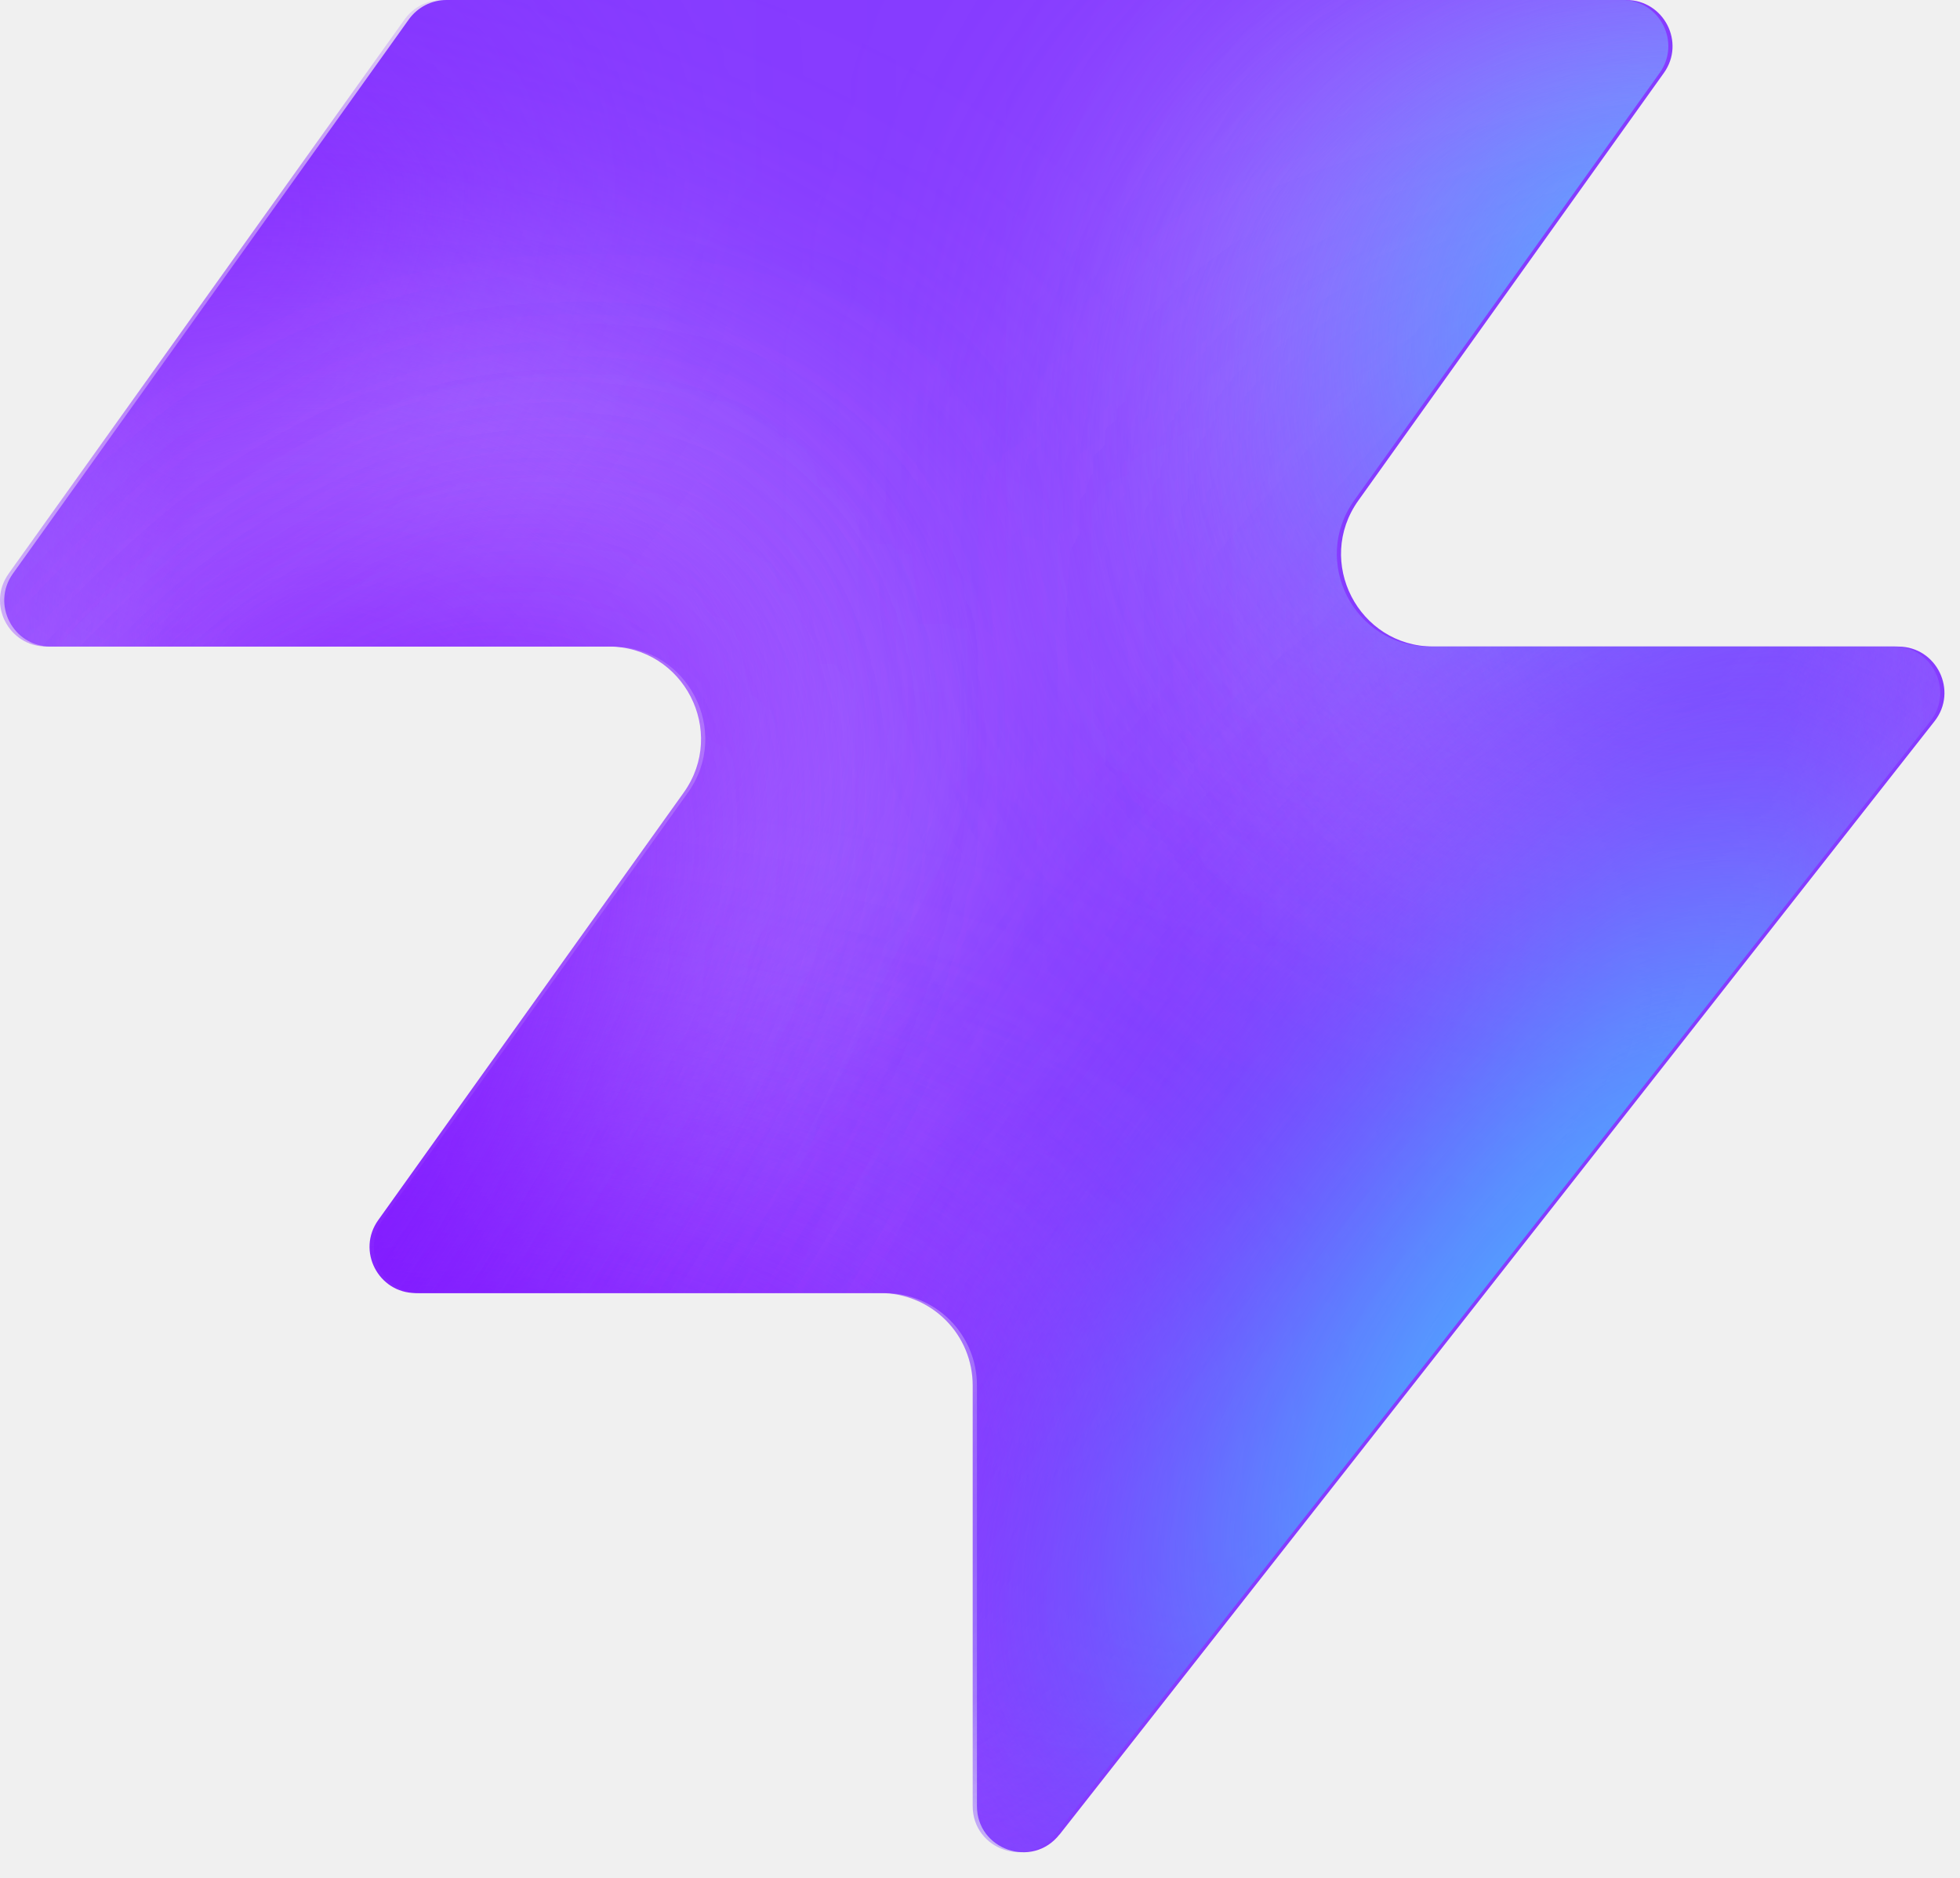
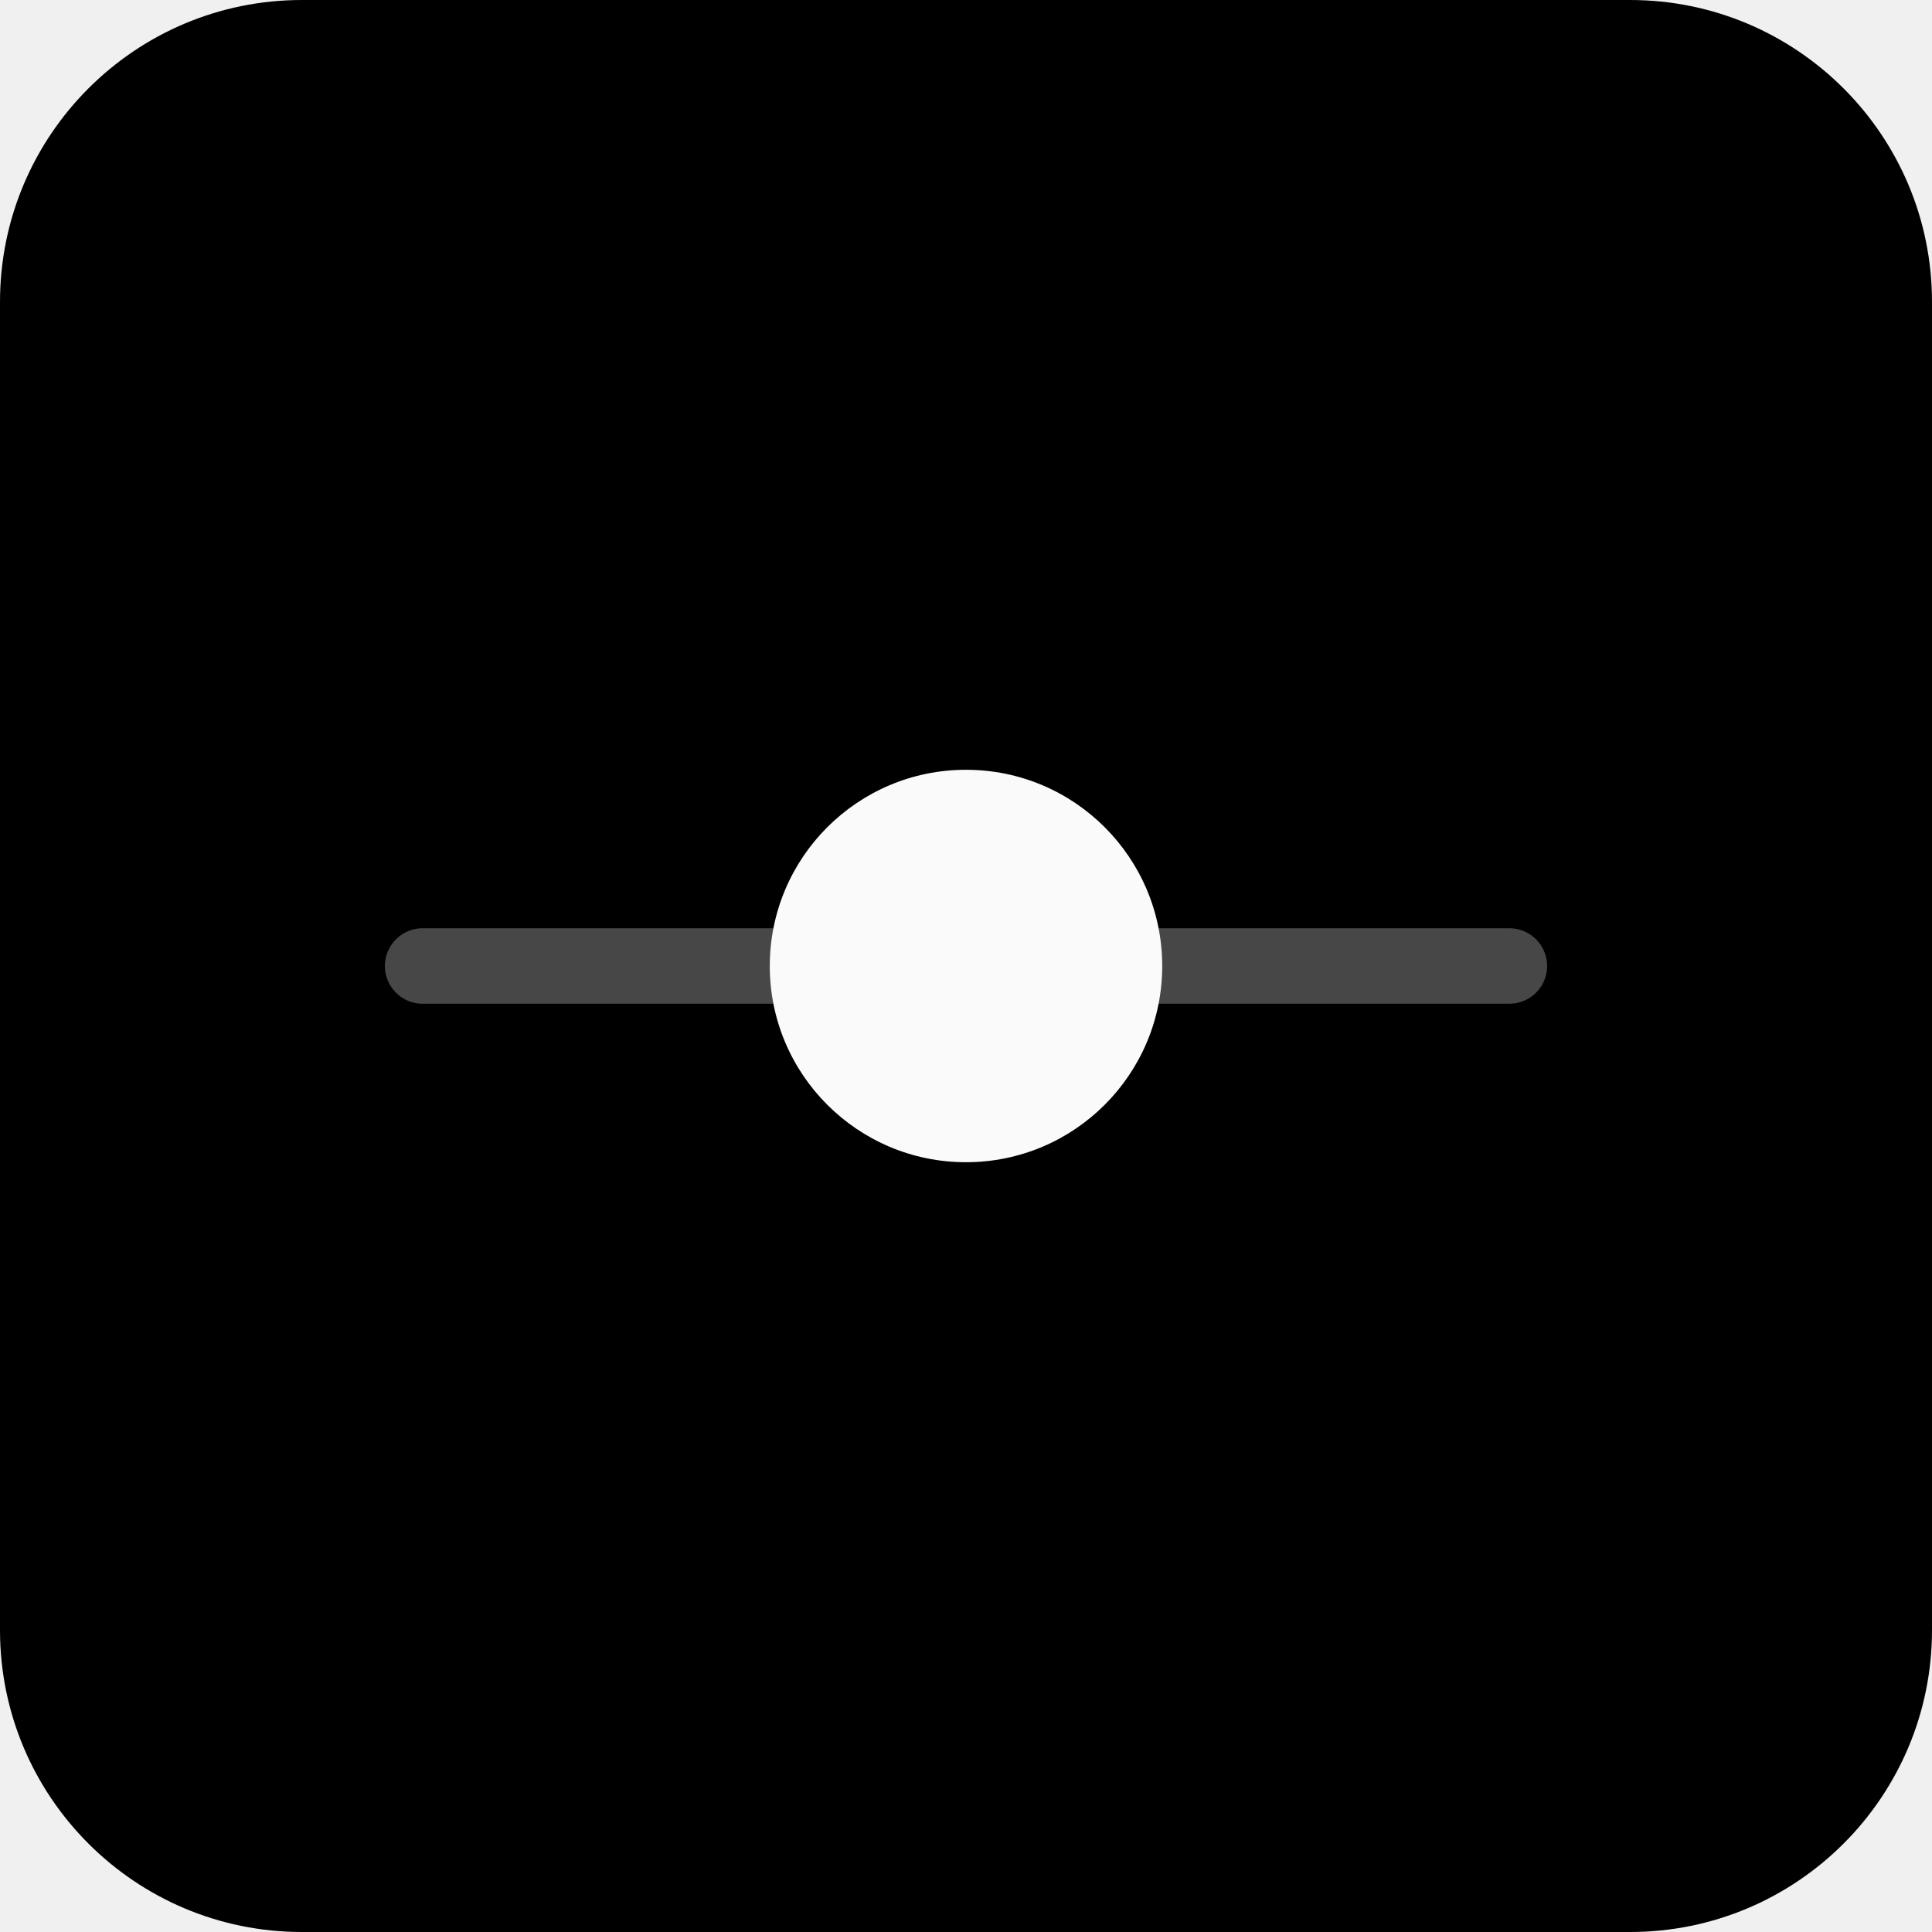
- <svg xmlns="http://www.w3.org/2000/svg" width="48" height="46" fill="none" viewBox="0 0 48 46">
-   <path fill="#863bff" d="M25.946 44.938c-.664.845-2.021.375-2.021-.698V33.937a2.26 2.26 0 0 0-2.262-2.262H10.287c-.92 0-1.456-1.04-.92-1.788l7.48-10.471c1.07-1.497 0-3.578-1.842-3.578H1.237c-.92 0-1.456-1.04-.92-1.788L10.013.474c.214-.297.556-.474.92-.474h28.894c.92 0 1.456 1.04.92 1.788l-7.48 10.471c-1.07 1.498 0 3.579 1.842 3.579h11.377c.943 0 1.473 1.088.89 1.83L25.947 44.94z" style="fill:#863bff;fill:color(display-p3 .525 .23 1);fill-opacity:1" />
-   <mask id="a" width="48" height="46" x="0" y="0" maskUnits="userSpaceOnUse" style="mask-type:alpha">
-     <path fill="#000" d="M25.842 44.938c-.664.844-2.021.375-2.021-.698V33.937a2.26 2.26 0 0 0-2.262-2.262H10.183c-.92 0-1.456-1.04-.92-1.788l7.48-10.471c1.07-1.498 0-3.579-1.842-3.579H1.133c-.92 0-1.456-1.04-.92-1.787L9.91.473c.214-.297.556-.474.92-.474h28.894c.92 0 1.456 1.04.92 1.788l-7.48 10.471c-1.07 1.498 0 3.578 1.842 3.578h11.377c.943 0 1.473 1.088.89 1.832L25.843 44.94z" style="fill:#000;fill-opacity:1" />
-   </mask>
-   <g mask="url(#a)">
-     <g filter="url(#b)">
-       <ellipse cx="5.508" cy="14.704" fill="#ede6ff" rx="5.508" ry="14.704" style="fill:#ede6ff;fill:color(display-p3 .927 .903 1);fill-opacity:1" transform="matrix(.00324 1 1 -.00324 -4.47 31.516)" />
-     </g>
-     <g filter="url(#c)">
-       <ellipse cx="10.399" cy="29.851" fill="#ede6ff" rx="10.399" ry="29.851" style="fill:#ede6ff;fill:color(display-p3 .927 .903 1);fill-opacity:1" transform="matrix(.00324 1 1 -.00324 -39.328 7.883)" />
-     </g>
-     <g filter="url(#d)">
-       <ellipse cx="5.508" cy="30.487" fill="#7e14ff" rx="5.508" ry="30.487" style="fill:#7e14ff;fill:color(display-p3 .492 .077 1);fill-opacity:1" transform="rotate(89.814 -25.913 -14.639)scale(1 -1)" />
-     </g>
-     <g filter="url(#e)">
-       <ellipse cx="5.508" cy="30.599" fill="#7e14ff" rx="5.508" ry="30.599" style="fill:#7e14ff;fill:color(display-p3 .492 .077 1);fill-opacity:1" transform="rotate(89.814 -32.644 -3.334)scale(1 -1)" />
-     </g>
-     <g filter="url(#f)">
-       <ellipse cx="5.508" cy="30.599" fill="#7e14ff" rx="5.508" ry="30.599" style="fill:#7e14ff;fill:color(display-p3 .492 .077 1);fill-opacity:1" transform="matrix(.00324 1 1 -.00324 -34.34 30.47)" />
-     </g>
-     <g filter="url(#g)">
-       <ellipse cx="14.072" cy="22.078" fill="#ede6ff" rx="14.072" ry="22.078" style="fill:#ede6ff;fill:color(display-p3 .927 .903 1);fill-opacity:1" transform="rotate(93.35 24.506 48.493)scale(-1 1)" />
-     </g>
-     <g filter="url(#h)">
-       <ellipse cx="3.47" cy="21.501" fill="#7e14ff" rx="3.47" ry="21.501" style="fill:#7e14ff;fill:color(display-p3 .492 .077 1);fill-opacity:1" transform="rotate(89.009 28.708 47.59)scale(-1 1)" />
-     </g>
-     <g filter="url(#i)">
-       <ellipse cx="3.47" cy="21.501" fill="#7e14ff" rx="3.47" ry="21.501" style="fill:#7e14ff;fill:color(display-p3 .492 .077 1);fill-opacity:1" transform="rotate(89.009 28.708 47.59)scale(-1 1)" />
-     </g>
-     <g filter="url(#j)">
-       <ellipse cx=".387" cy="8.972" fill="#7e14ff" rx="4.407" ry="29.108" style="fill:#7e14ff;fill:color(display-p3 .492 .077 1);fill-opacity:1" transform="rotate(39.51 .387 8.972)" />
-     </g>
-     <g filter="url(#k)">
-       <ellipse cx="47.523" cy="-6.092" fill="#7e14ff" rx="4.407" ry="29.108" style="fill:#7e14ff;fill:color(display-p3 .492 .077 1);fill-opacity:1" transform="rotate(37.892 47.523 -6.092)" />
-     </g>
-     <g filter="url(#l)">
-       <ellipse cx="41.412" cy="6.333" fill="#47bfff" rx="5.971" ry="9.665" style="fill:#47bfff;fill:color(display-p3 .28 .748 1);fill-opacity:1" transform="rotate(37.892 41.412 6.333)" />
-     </g>
-     <g filter="url(#m)">
-       <ellipse cx="-1.879" cy="38.332" fill="#7e14ff" rx="4.407" ry="29.108" style="fill:#7e14ff;fill:color(display-p3 .492 .077 1);fill-opacity:1" transform="rotate(37.892 -1.88 38.332)" />
-     </g>
-     <g filter="url(#n)">
-       <ellipse cx="-1.879" cy="38.332" fill="#7e14ff" rx="4.407" ry="29.108" style="fill:#7e14ff;fill:color(display-p3 .492 .077 1);fill-opacity:1" transform="rotate(37.892 -1.88 38.332)" />
-     </g>
-     <g filter="url(#o)">
-       <ellipse cx="35.651" cy="29.907" fill="#7e14ff" rx="4.407" ry="29.108" style="fill:#7e14ff;fill:color(display-p3 .492 .077 1);fill-opacity:1" transform="rotate(37.892 35.651 29.907)" />
-     </g>
-     <g filter="url(#p)">
-       <ellipse cx="38.418" cy="32.4" fill="#47bfff" rx="5.971" ry="15.297" style="fill:#47bfff;fill:color(display-p3 .28 .748 1);fill-opacity:1" transform="rotate(37.892 38.418 32.4)" />
-     </g>
-   </g>
-   <defs>
-     <filter id="b" width="60.045" height="41.654" x="-19.77" y="16.149" color-interpolation-filters="sRGB" filterUnits="userSpaceOnUse">
-       <feFlood flood-opacity="0" result="BackgroundImageFix" />
-       <feBlend in="SourceGraphic" in2="BackgroundImageFix" result="shape" />
-       <feGaussianBlur result="effect1_foregroundBlur_2002_17158" stdDeviation="7.659" />
-     </filter>
-     <filter id="c" width="90.34" height="51.437" x="-54.613" y="-7.533" color-interpolation-filters="sRGB" filterUnits="userSpaceOnUse">
-       <feFlood flood-opacity="0" result="BackgroundImageFix" />
-       <feBlend in="SourceGraphic" in2="BackgroundImageFix" result="shape" />
-       <feGaussianBlur result="effect1_foregroundBlur_2002_17158" stdDeviation="7.659" />
-     </filter>
-     <filter id="d" width="79.355" height="29.4" x="-49.64" y="2.03" color-interpolation-filters="sRGB" filterUnits="userSpaceOnUse">
-       <feFlood flood-opacity="0" result="BackgroundImageFix" />
-       <feBlend in="SourceGraphic" in2="BackgroundImageFix" result="shape" />
-       <feGaussianBlur result="effect1_foregroundBlur_2002_17158" stdDeviation="4.596" />
-     </filter>
-     <filter id="e" width="79.579" height="29.4" x="-45.045" y="20.029" color-interpolation-filters="sRGB" filterUnits="userSpaceOnUse">
-       <feFlood flood-opacity="0" result="BackgroundImageFix" />
-       <feBlend in="SourceGraphic" in2="BackgroundImageFix" result="shape" />
-       <feGaussianBlur result="effect1_foregroundBlur_2002_17158" stdDeviation="4.596" />
-     </filter>
-     <filter id="f" width="79.579" height="29.4" x="-43.513" y="21.178" color-interpolation-filters="sRGB" filterUnits="userSpaceOnUse">
-       <feFlood flood-opacity="0" result="BackgroundImageFix" />
-       <feBlend in="SourceGraphic" in2="BackgroundImageFix" result="shape" />
-       <feGaussianBlur result="effect1_foregroundBlur_2002_17158" stdDeviation="4.596" />
-     </filter>
-     <filter id="g" width="74.749" height="58.852" x="15.756" y="-17.901" color-interpolation-filters="sRGB" filterUnits="userSpaceOnUse">
-       <feFlood flood-opacity="0" result="BackgroundImageFix" />
-       <feBlend in="SourceGraphic" in2="BackgroundImageFix" result="shape" />
-       <feGaussianBlur result="effect1_foregroundBlur_2002_17158" stdDeviation="7.659" />
-     </filter>
-     <filter id="h" width="61.377" height="25.362" x="23.548" y="2.284" color-interpolation-filters="sRGB" filterUnits="userSpaceOnUse">
-       <feFlood flood-opacity="0" result="BackgroundImageFix" />
-       <feBlend in="SourceGraphic" in2="BackgroundImageFix" result="shape" />
-       <feGaussianBlur result="effect1_foregroundBlur_2002_17158" stdDeviation="4.596" />
-     </filter>
-     <filter id="i" width="61.377" height="25.362" x="23.548" y="2.284" color-interpolation-filters="sRGB" filterUnits="userSpaceOnUse">
-       <feFlood flood-opacity="0" result="BackgroundImageFix" />
-       <feBlend in="SourceGraphic" in2="BackgroundImageFix" result="shape" />
-       <feGaussianBlur result="effect1_foregroundBlur_2002_17158" stdDeviation="4.596" />
-     </filter>
-     <filter id="j" width="56.045" height="63.649" x="-27.636" y="-22.853" color-interpolation-filters="sRGB" filterUnits="userSpaceOnUse">
-       <feFlood flood-opacity="0" result="BackgroundImageFix" />
-       <feBlend in="SourceGraphic" in2="BackgroundImageFix" result="shape" />
-       <feGaussianBlur result="effect1_foregroundBlur_2002_17158" stdDeviation="4.596" />
-     </filter>
-     <filter id="k" width="54.814" height="64.646" x="20.116" y="-38.415" color-interpolation-filters="sRGB" filterUnits="userSpaceOnUse">
-       <feFlood flood-opacity="0" result="BackgroundImageFix" />
-       <feBlend in="SourceGraphic" in2="BackgroundImageFix" result="shape" />
-       <feGaussianBlur result="effect1_foregroundBlur_2002_17158" stdDeviation="4.596" />
-     </filter>
-     <filter id="l" width="33.541" height="35.313" x="24.641" y="-11.323" color-interpolation-filters="sRGB" filterUnits="userSpaceOnUse">
-       <feFlood flood-opacity="0" result="BackgroundImageFix" />
-       <feBlend in="SourceGraphic" in2="BackgroundImageFix" result="shape" />
-       <feGaussianBlur result="effect1_foregroundBlur_2002_17158" stdDeviation="4.596" />
-     </filter>
-     <filter id="m" width="54.814" height="64.646" x="-29.286" y="6.009" color-interpolation-filters="sRGB" filterUnits="userSpaceOnUse">
-       <feFlood flood-opacity="0" result="BackgroundImageFix" />
-       <feBlend in="SourceGraphic" in2="BackgroundImageFix" result="shape" />
-       <feGaussianBlur result="effect1_foregroundBlur_2002_17158" stdDeviation="4.596" />
-     </filter>
-     <filter id="n" width="54.814" height="64.646" x="-29.286" y="6.009" color-interpolation-filters="sRGB" filterUnits="userSpaceOnUse">
-       <feFlood flood-opacity="0" result="BackgroundImageFix" />
-       <feBlend in="SourceGraphic" in2="BackgroundImageFix" result="shape" />
-       <feGaussianBlur result="effect1_foregroundBlur_2002_17158" stdDeviation="4.596" />
-     </filter>
-     <filter id="o" width="54.814" height="64.646" x="8.244" y="-2.416" color-interpolation-filters="sRGB" filterUnits="userSpaceOnUse">
-       <feFlood flood-opacity="0" result="BackgroundImageFix" />
-       <feBlend in="SourceGraphic" in2="BackgroundImageFix" result="shape" />
-       <feGaussianBlur result="effect1_foregroundBlur_2002_17158" stdDeviation="4.596" />
-     </filter>
-     <filter id="p" width="39.409" height="43.623" x="18.713" y="10.588" color-interpolation-filters="sRGB" filterUnits="userSpaceOnUse">
-       <feFlood flood-opacity="0" result="BackgroundImageFix" />
-       <feBlend in="SourceGraphic" in2="BackgroundImageFix" result="shape" />
-       <feGaussianBlur result="effect1_foregroundBlur_2002_17158" stdDeviation="4.596" />
-     </filter>
-   </defs>
+ <svg xmlns="http://www.w3.org/2000/svg" viewBox="0 0 32 32" role="img" aria-label="Dustin Du">
+   <rect width="32" height="32" rx="5" fill="#000" />
+   <line x1="7" y1="16" x2="25" y2="16" stroke="#fff" stroke-opacity="0.28" stroke-width="1.25" stroke-linecap="round" />
+   <circle cx="16" cy="16" r="3.25" fill="#fafafa" />
</svg>
